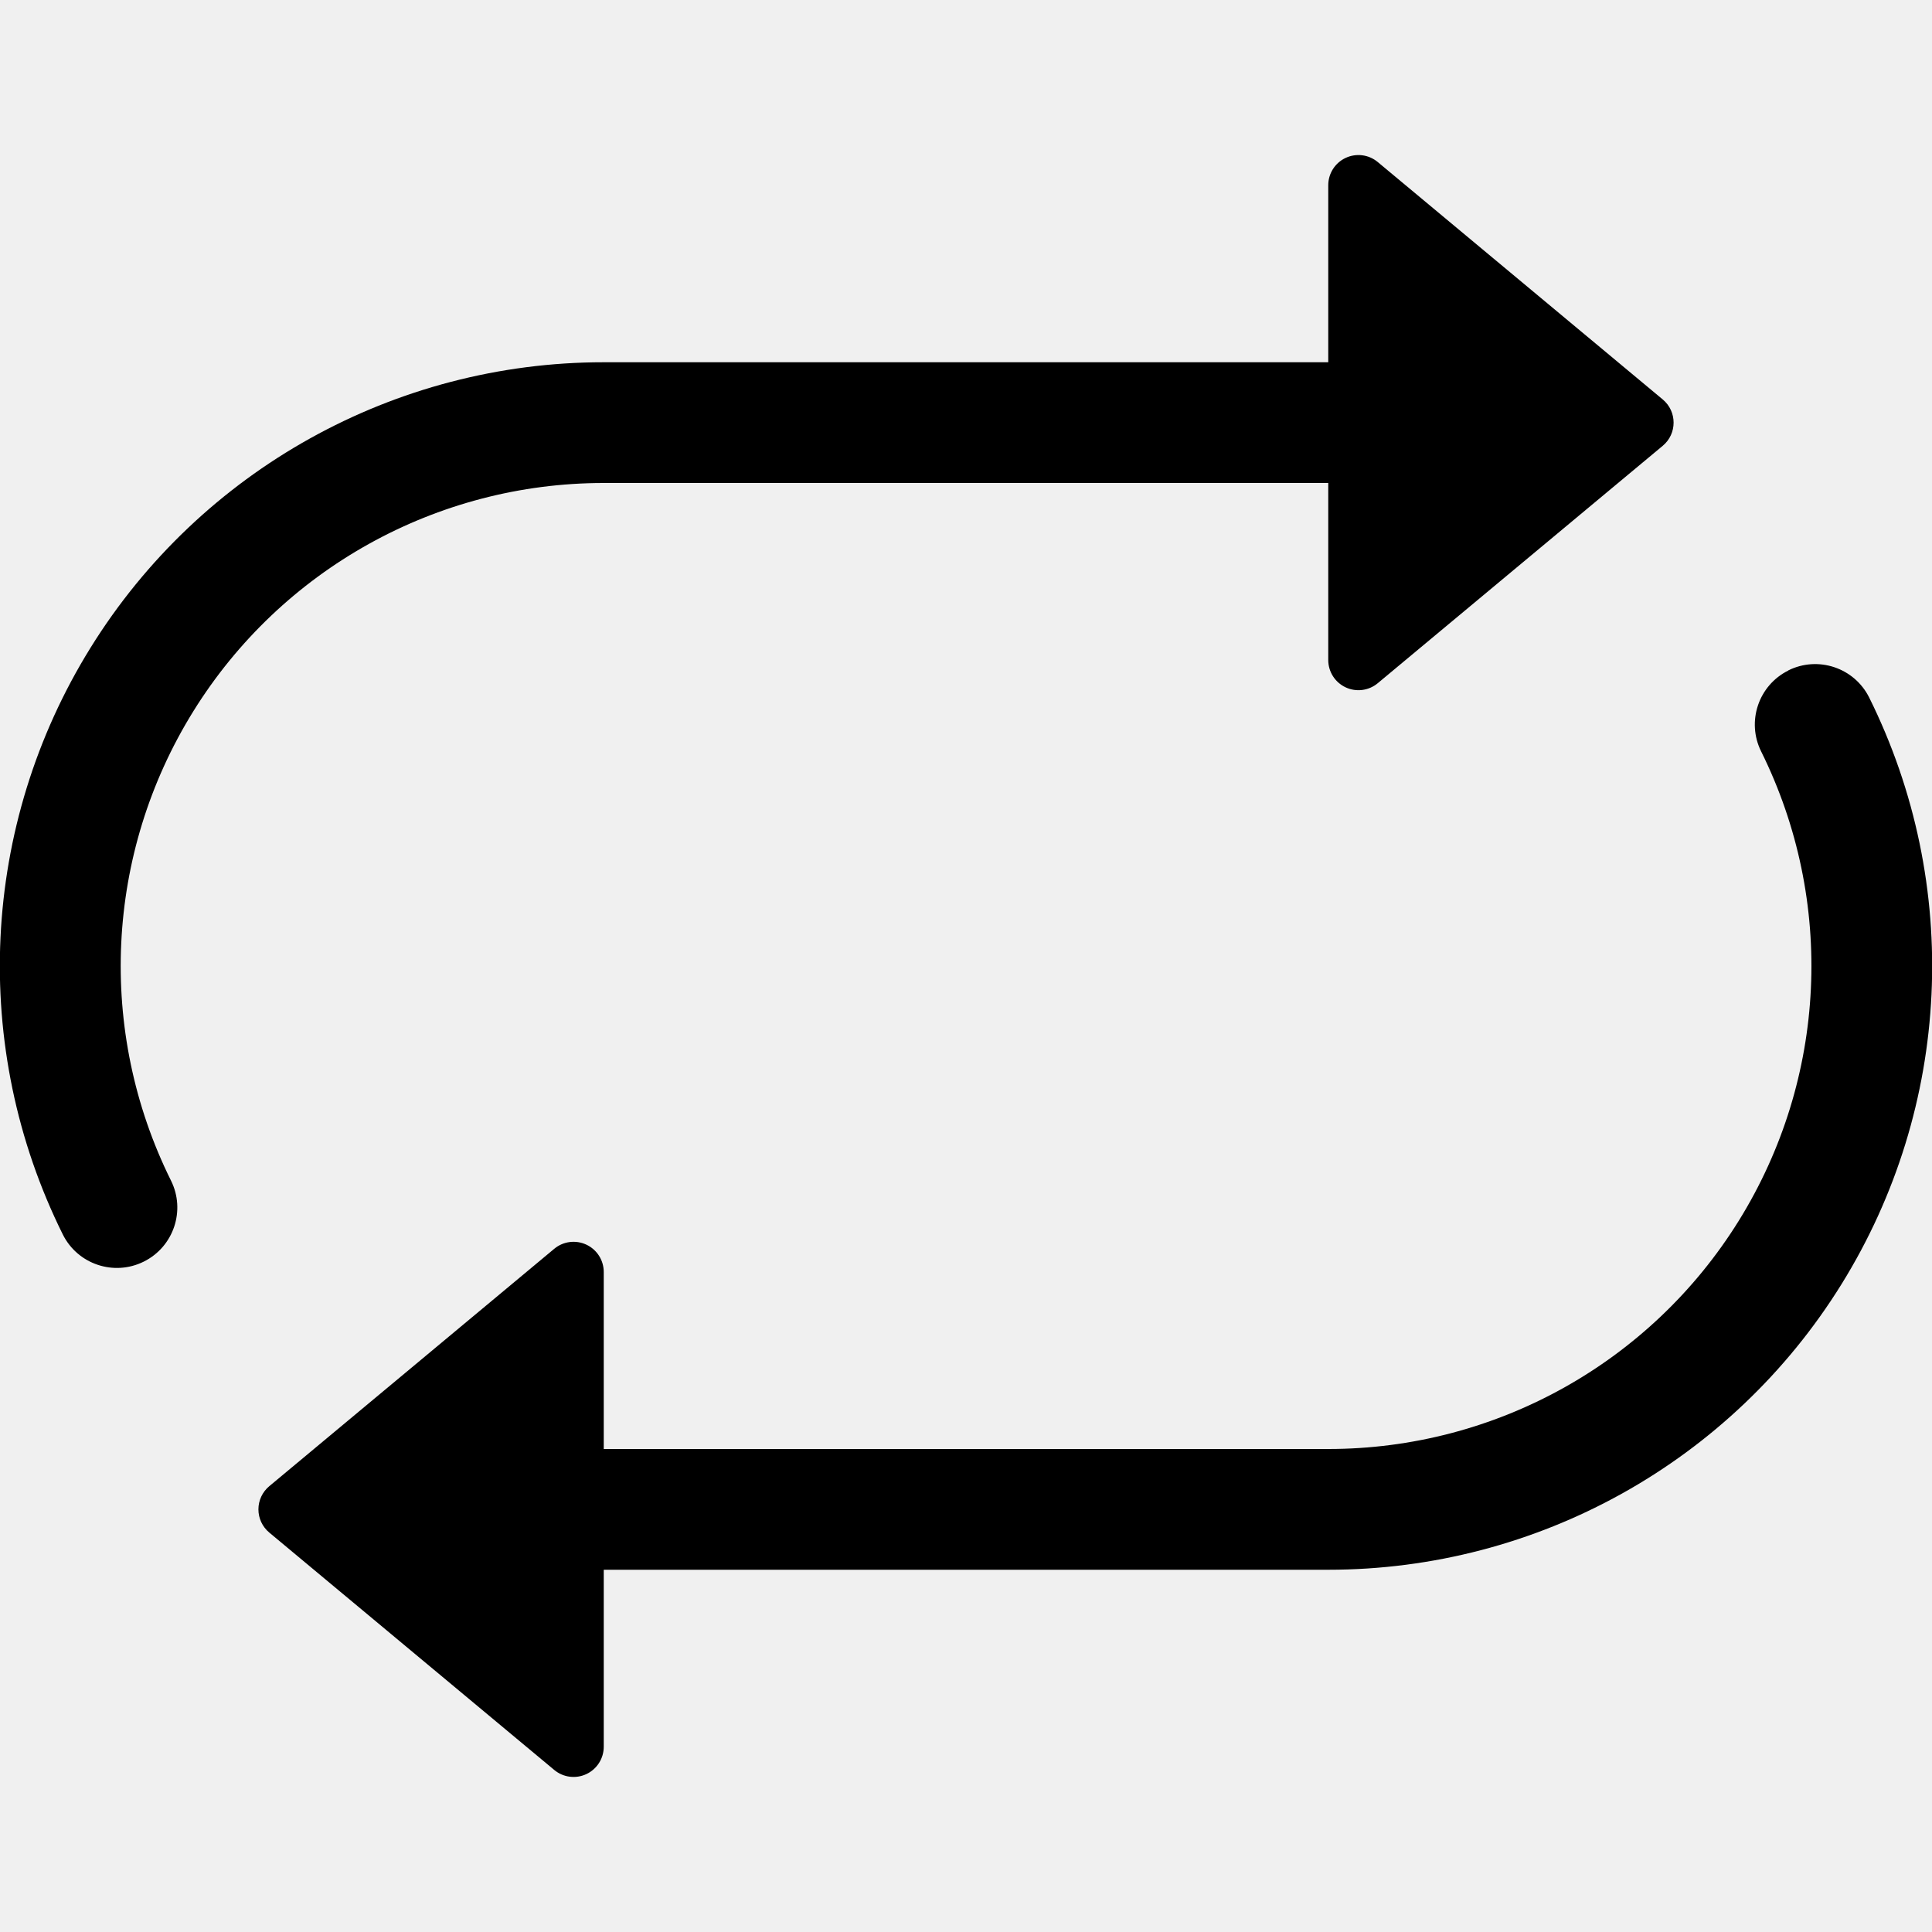
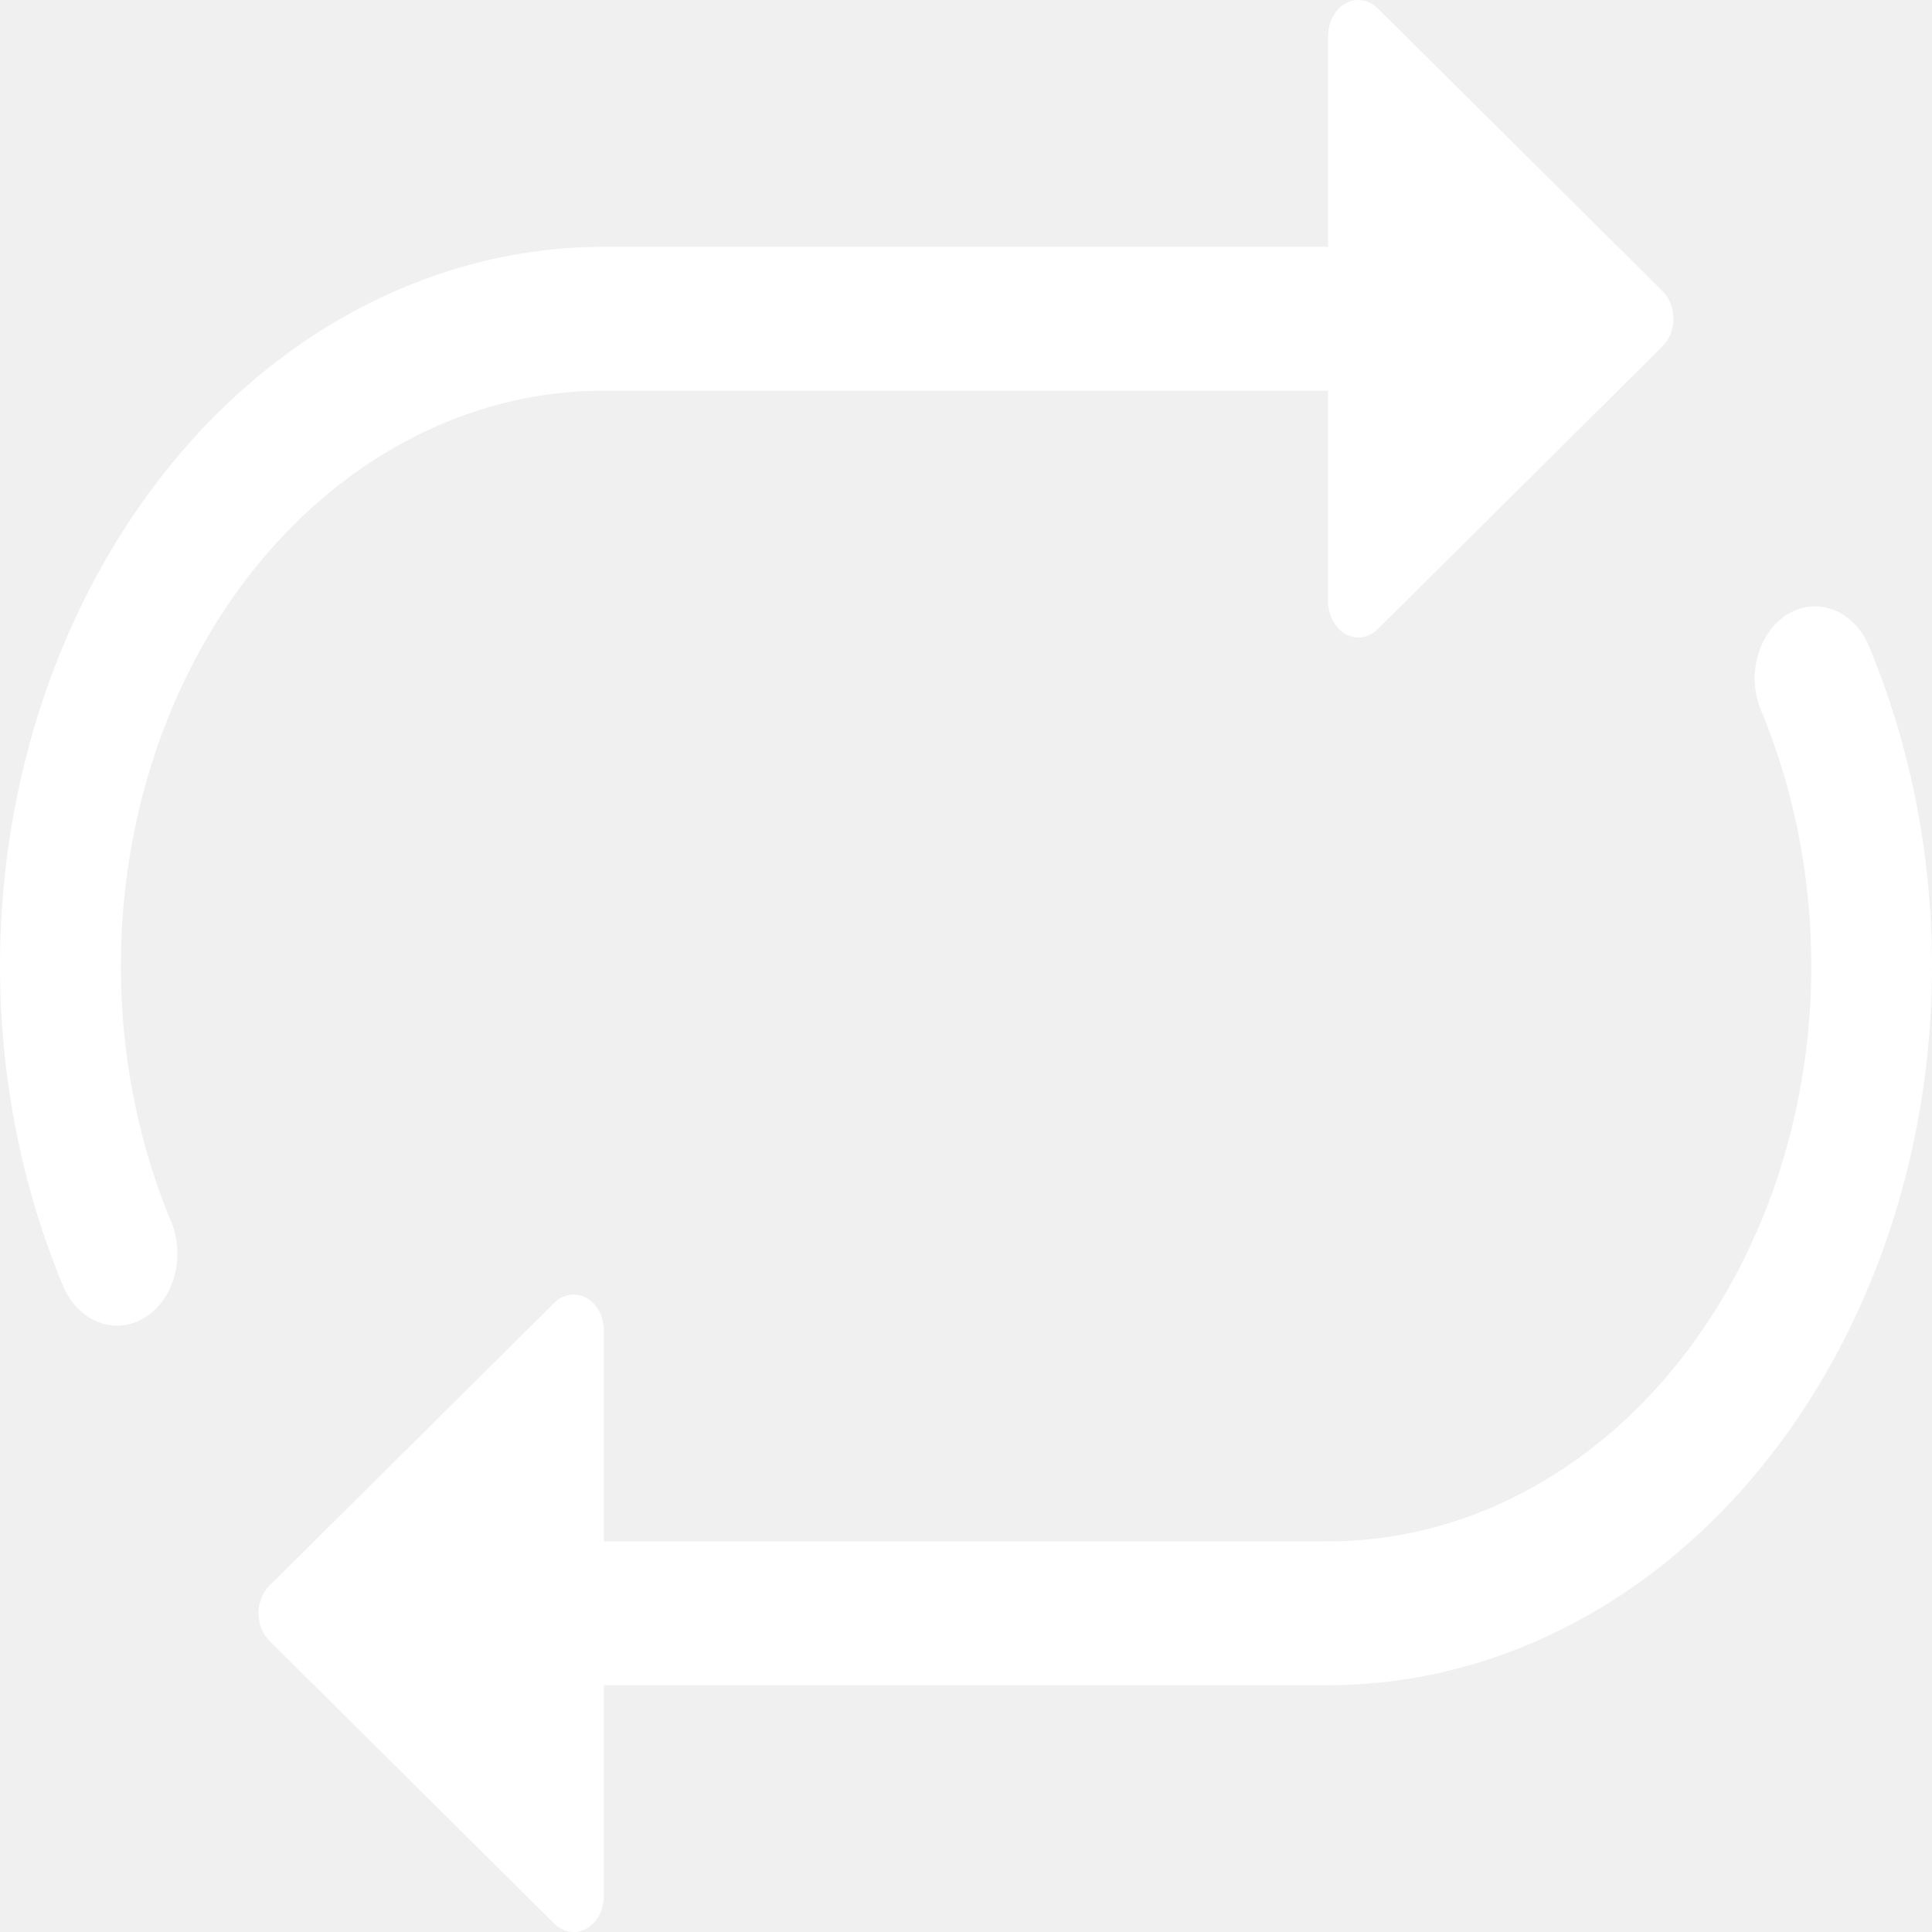
- <svg xmlns="http://www.w3.org/2000/svg" width="16" height="16" fill="currentColor" class="bi bi-repeat" viewBox="0 0 16 16">
-   <path d="M11 5.466V4H5a4 4 0 0 0-3.584 5.777.5.5 0 1 1-.896.446A5 5 0 0 1 5 3h6V1.534a.25.25 0 0 1 .41-.192l2.36 1.966c.12.1.12.284 0 .384l-2.36 1.966a.25.25 0 0 1-.41-.192Zm3.81.086a.5.5 0 0 1 .67.225A5 5 0 0 1 11 13H5v1.466a.25.25 0 0 1-.41.192l-2.36-1.966a.25.25 0 0 1 0-.384l2.36-1.966a.25.25 0 0 1 .41.192V12h6a4 4 0 0 0 3.585-5.777.5.5 0 0 1 .225-.67Z" />
+ <svg xmlns="http://www.w3.org/2000/svg" width="20" height="20" viewBox="0 0 20 20" fill="none">
+   <path d="M13.749 6.227V4.044H6.251C5.4 4.044 4.563 4.302 3.82 4.795C3.076 5.288 2.451 5.999 2.002 6.86C1.554 7.721 1.297 8.705 1.257 9.717C1.216 10.73 1.393 11.738 1.771 12.646C1.808 12.734 1.83 12.829 1.835 12.927C1.841 13.024 1.831 13.122 1.804 13.215C1.778 13.308 1.737 13.393 1.683 13.467C1.629 13.541 1.564 13.601 1.49 13.645C1.417 13.689 1.337 13.715 1.255 13.721C1.173 13.728 1.091 13.716 1.013 13.684C0.935 13.653 0.863 13.604 0.801 13.54C0.739 13.476 0.688 13.398 0.652 13.31C0.179 12.175 -0.043 10.915 0.007 9.649C0.057 8.383 0.378 7.153 0.939 6.076C1.499 4.999 2.281 4.11 3.211 3.494C4.141 2.878 5.187 2.555 6.251 2.555H13.749V0.372C13.749 0.301 13.766 0.232 13.798 0.172C13.83 0.113 13.876 0.065 13.929 0.035C13.983 0.005 14.043 -0.006 14.102 0.003C14.161 0.012 14.216 0.041 14.262 0.086L17.211 3.014C17.361 3.163 17.361 3.436 17.211 3.585L14.262 6.513C14.216 6.558 14.161 6.587 14.102 6.596C14.043 6.605 13.983 6.594 13.929 6.564C13.876 6.534 13.83 6.486 13.798 6.427C13.766 6.367 13.749 6.298 13.749 6.227ZM18.511 6.355C18.659 6.267 18.831 6.253 18.988 6.316C19.145 6.379 19.275 6.513 19.348 6.69C19.821 7.825 20.043 9.085 19.993 10.351C19.943 11.617 19.622 12.847 19.061 13.924C18.501 15.001 17.719 15.89 16.789 16.506C15.859 17.122 14.813 17.445 13.749 17.445H6.251V19.628C6.251 19.699 6.234 19.768 6.202 19.828C6.17 19.887 6.124 19.935 6.071 19.965C6.017 19.995 5.957 20.006 5.898 19.997C5.839 19.988 5.784 19.959 5.738 19.914L2.789 16.986C2.754 16.951 2.725 16.908 2.706 16.858C2.686 16.809 2.676 16.755 2.676 16.701C2.676 16.646 2.686 16.592 2.706 16.543C2.725 16.493 2.754 16.45 2.789 16.415L5.738 13.487C5.784 13.442 5.839 13.413 5.898 13.404C5.957 13.395 6.017 13.406 6.071 13.436C6.124 13.466 6.17 13.514 6.202 13.573C6.234 13.633 6.251 13.702 6.251 13.773V15.956H13.749C14.6 15.956 15.437 15.698 16.181 15.205C16.924 14.713 17.55 14.002 17.999 13.14C18.448 12.279 18.704 11.296 18.745 10.283C18.785 9.27 18.608 8.262 18.23 7.354C18.156 7.177 18.144 6.973 18.197 6.786C18.25 6.599 18.363 6.443 18.511 6.355Z" fill="white" />
</svg>
